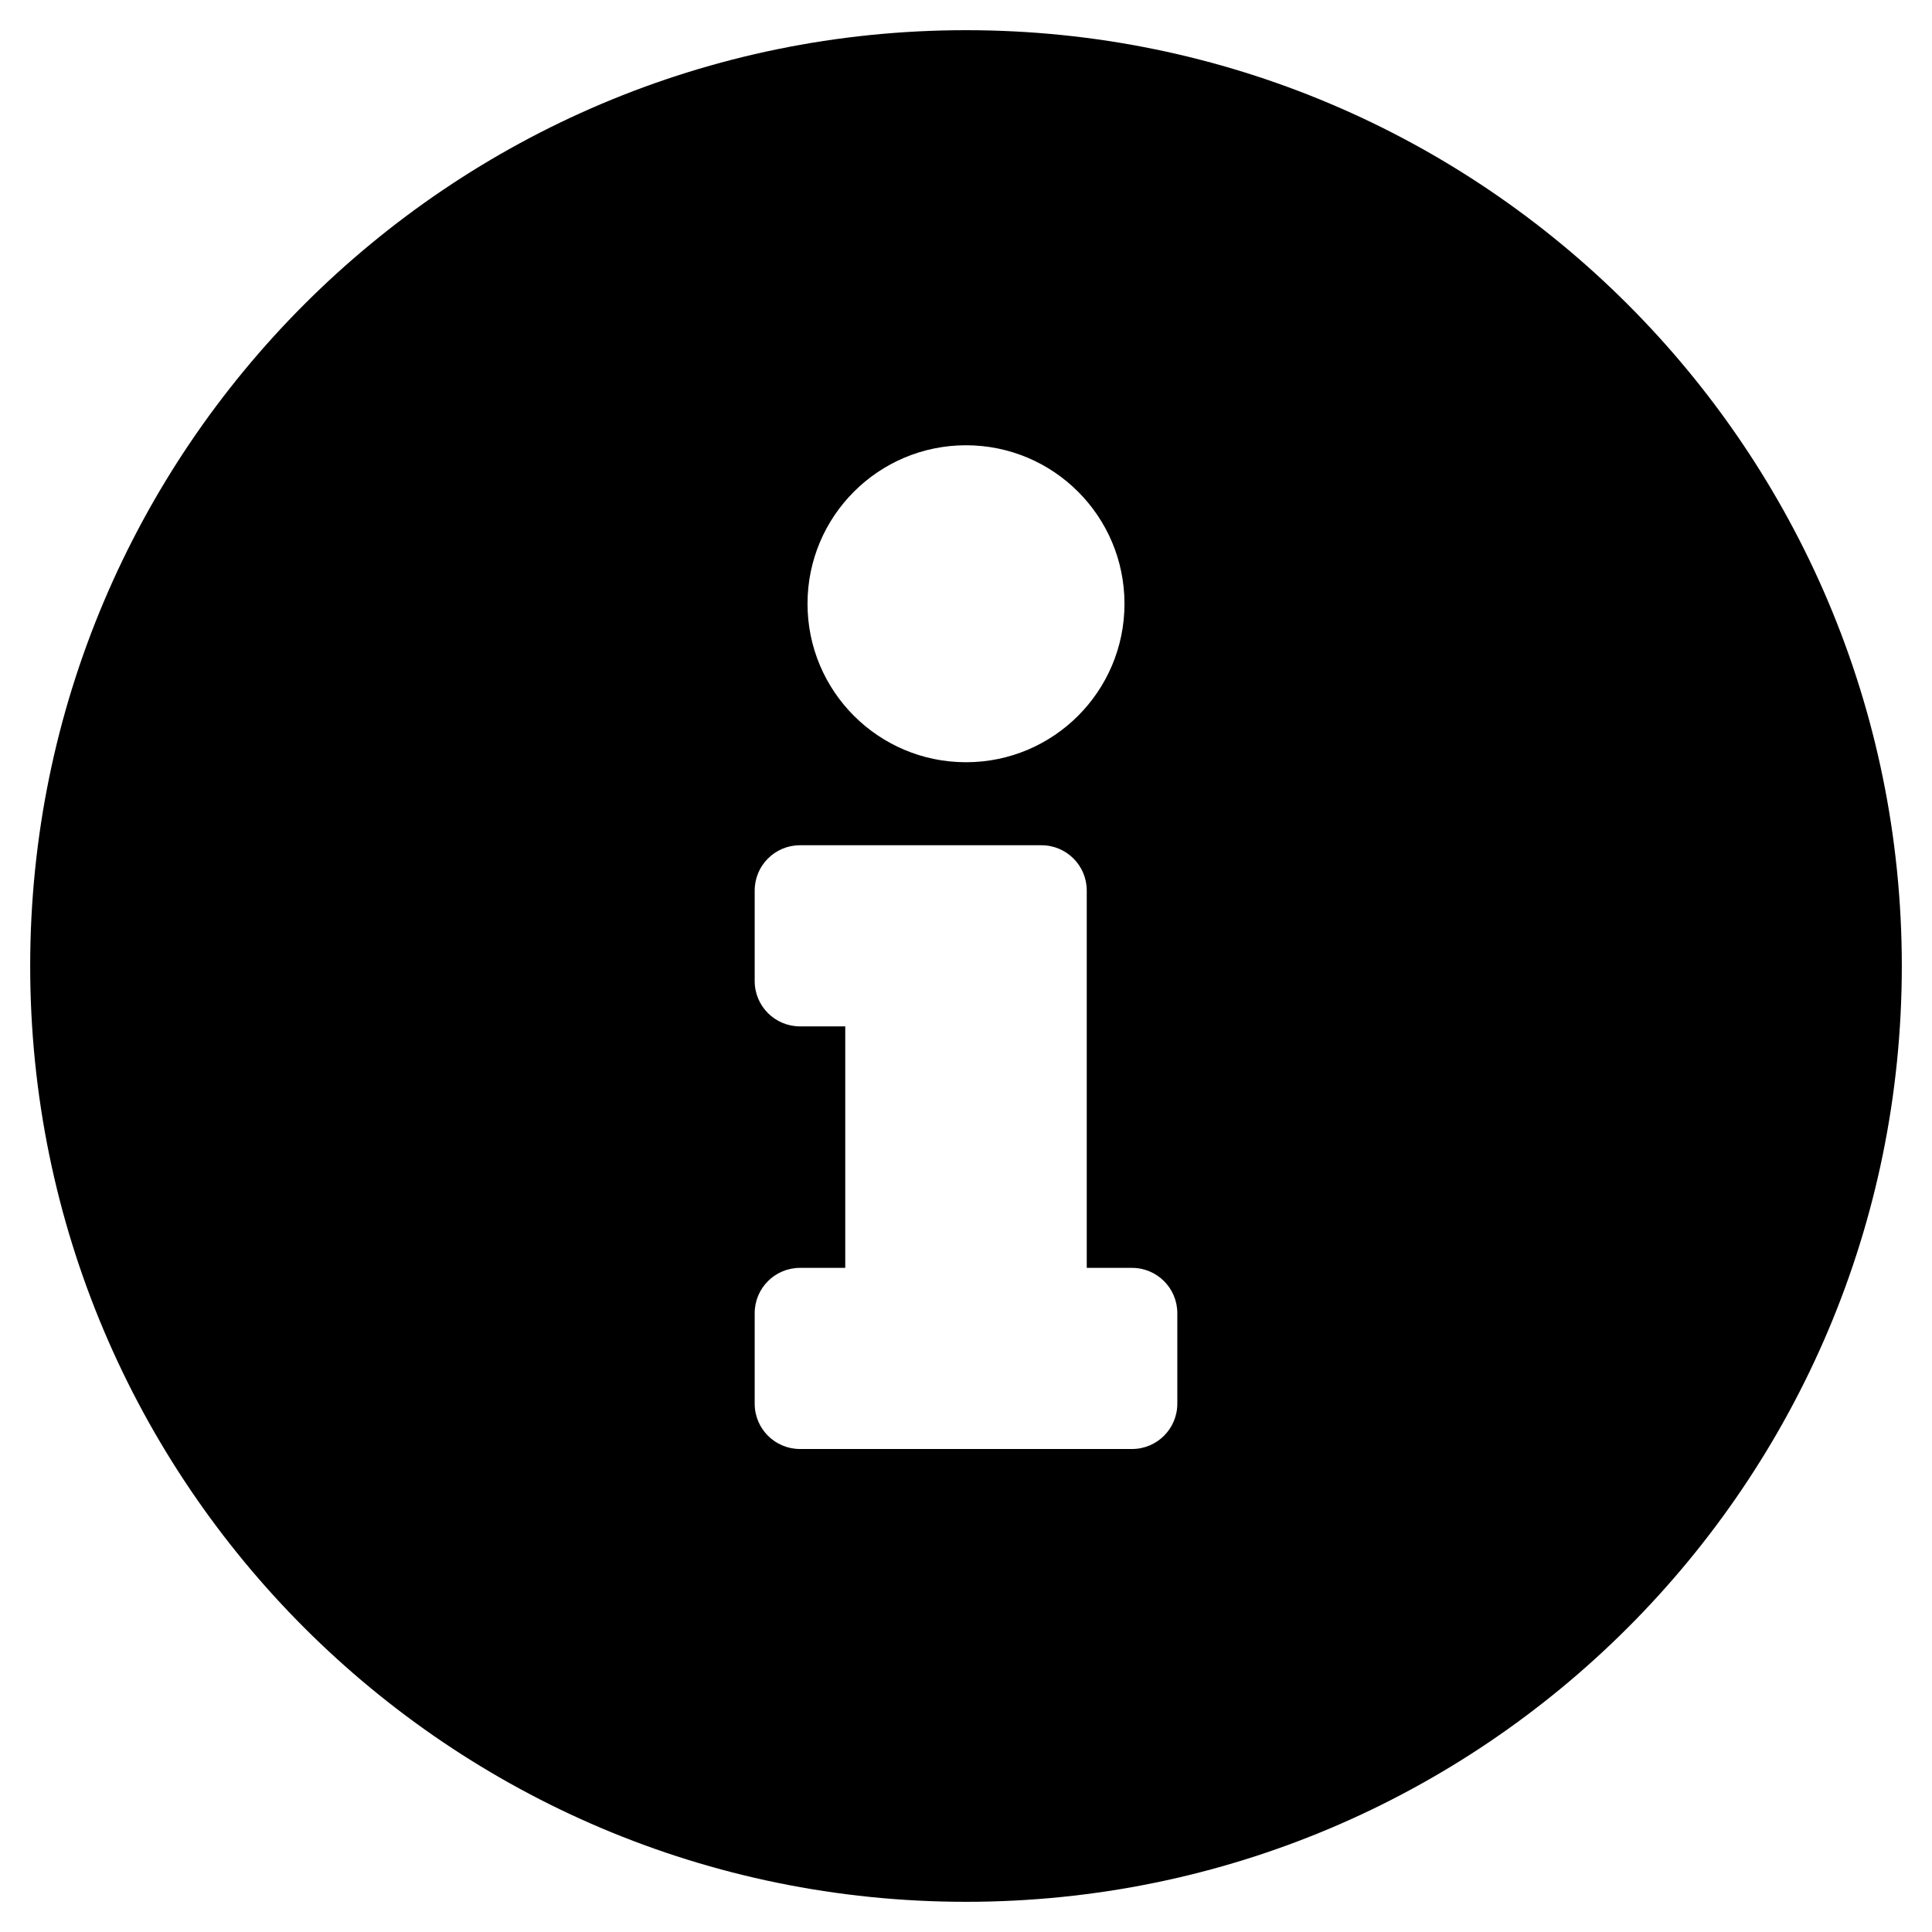
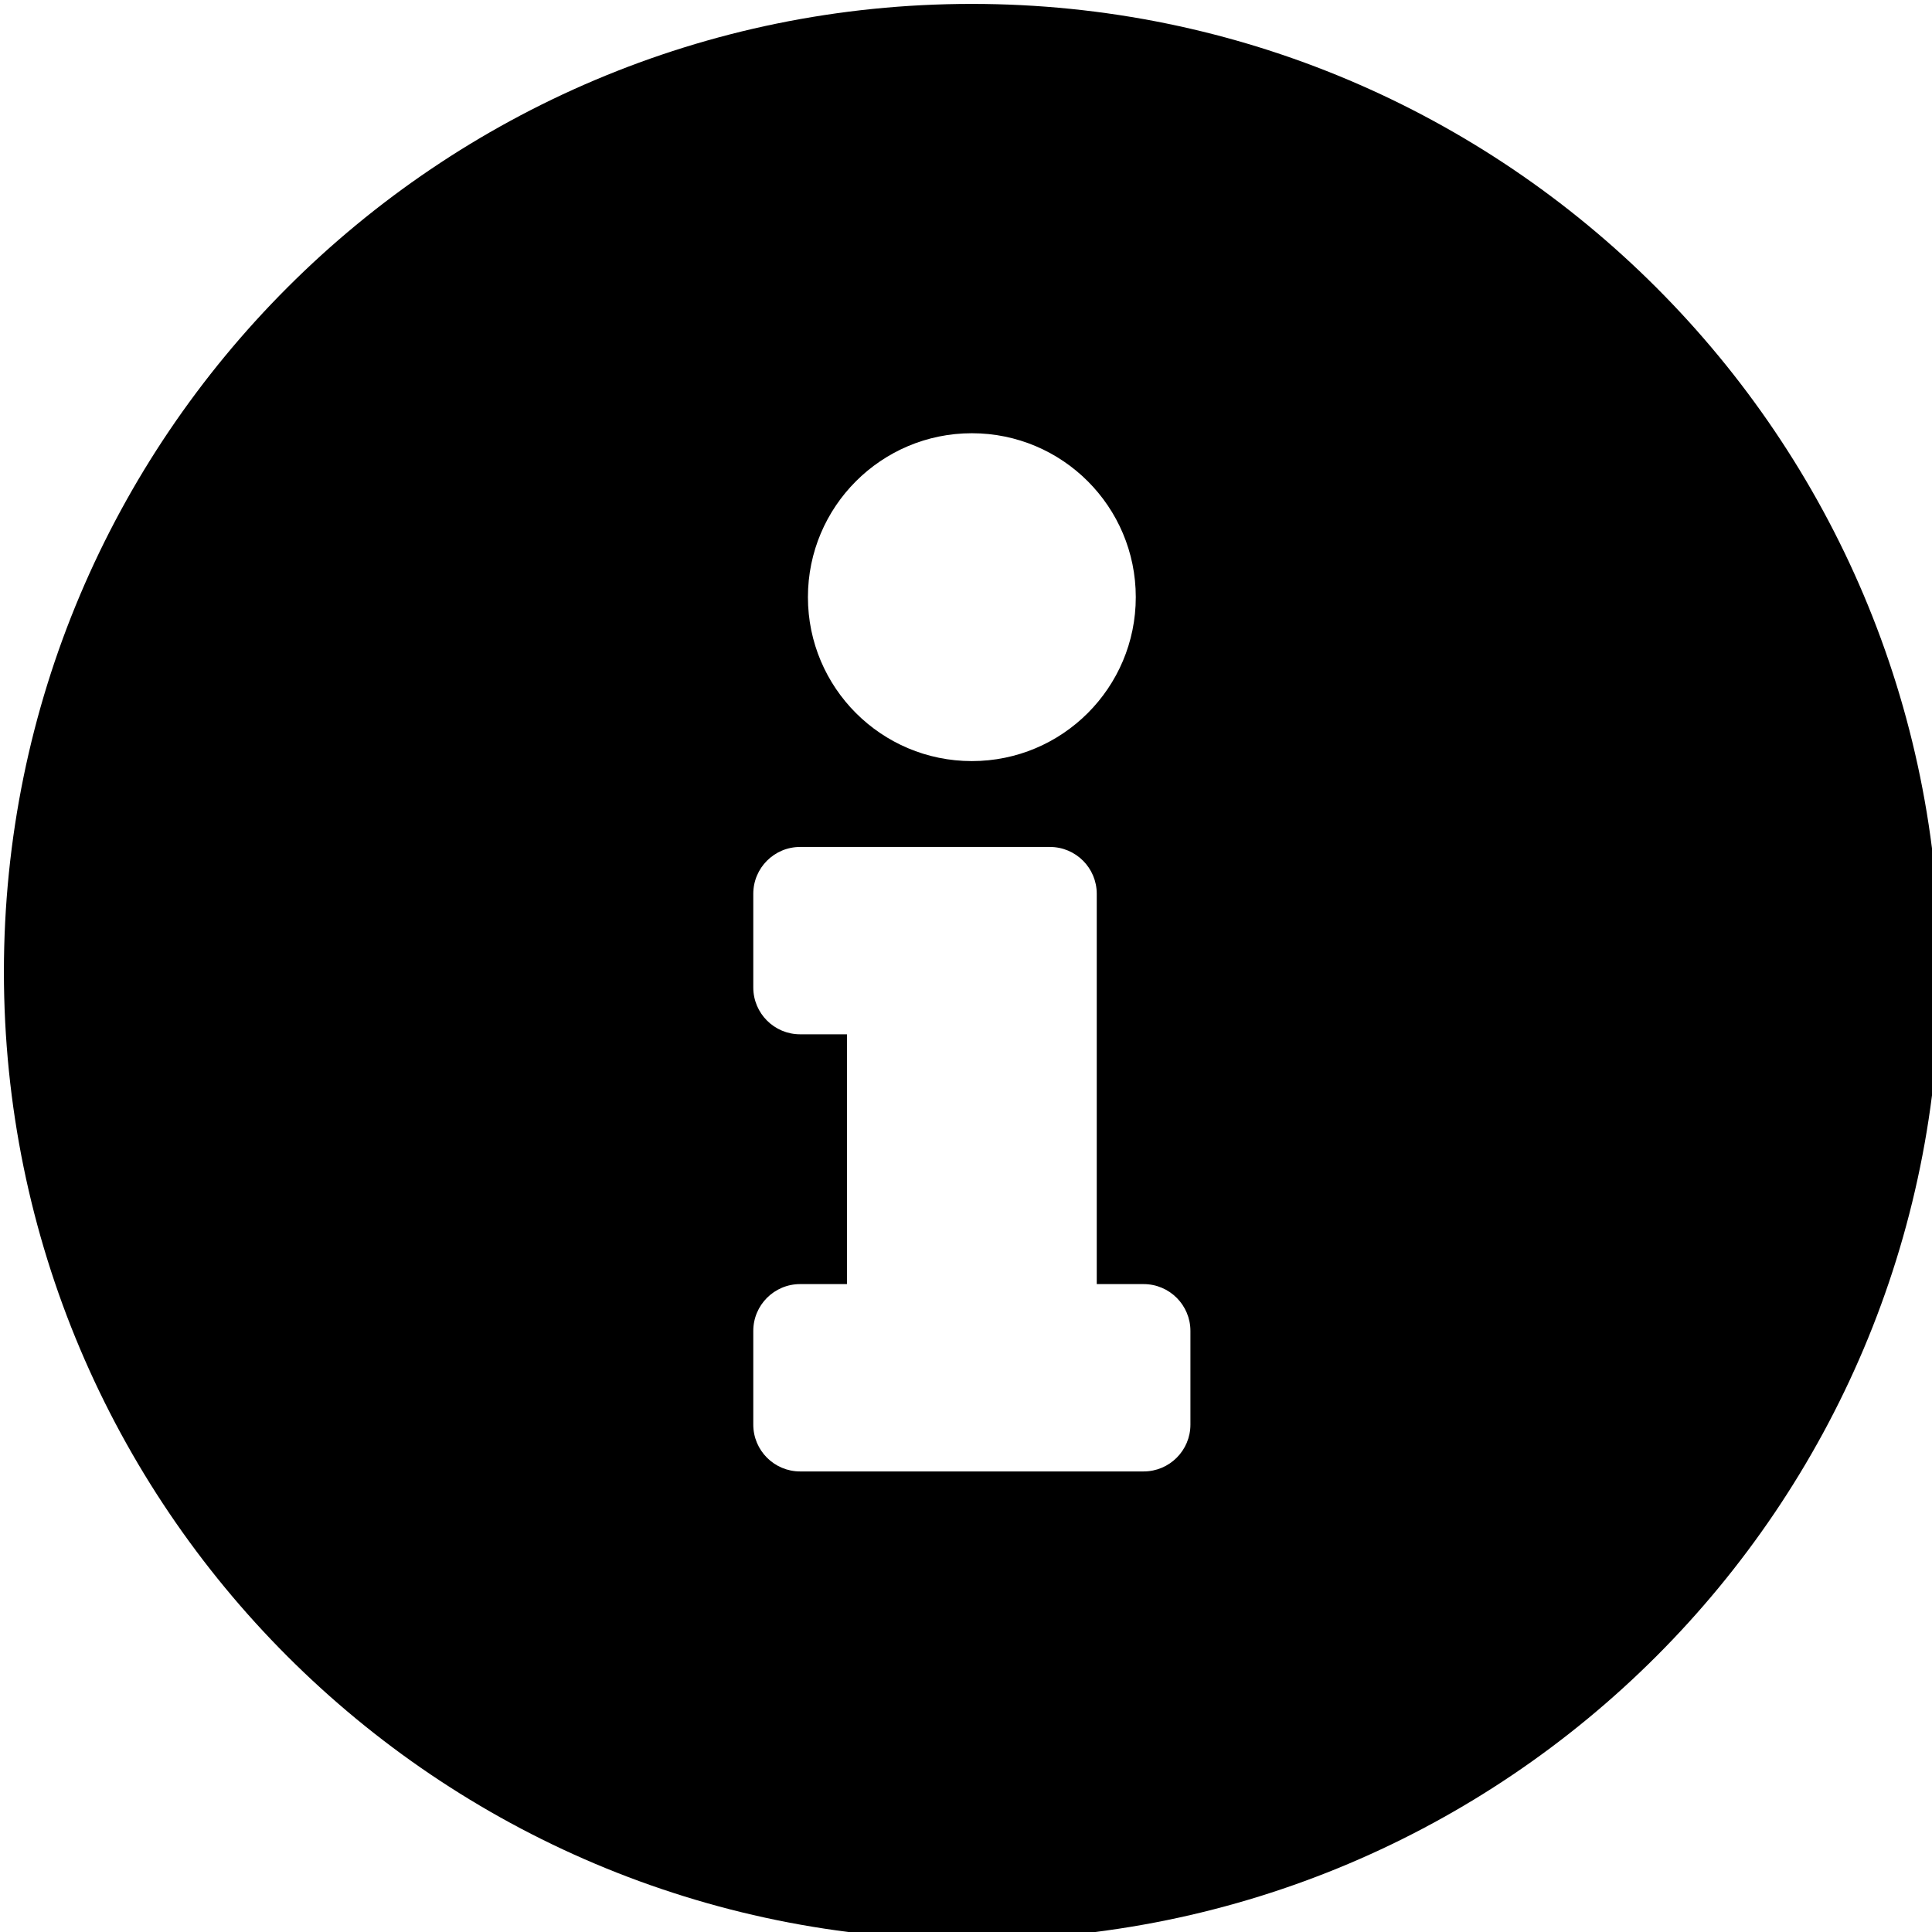
- <svg xmlns="http://www.w3.org/2000/svg" aria-hidden="true" focusable="false" data-prefix="fas" data-icon="info-circle" class="svg-inline--fa fa-info-circle fa-w-16" role="img" viewBox="0 0 512 512">
+ <svg xmlns="http://www.w3.org/2000/svg" aria-hidden="true" focusable="false" data-prefix="fas" data-icon="info-circle" class="svg-inline--fa fa-info-circle fa-w-16" role="img" viewBox="7 7 495 495">
  <path fill="currentColor" d="M256 8C119.043 8 8 119.083 8 256c0 136.997 111.043 248 248 248s248-111.003 248-248C504 119.083 392.957 8 256 8zm0 110c23.196 0 42 18.804 42 42s-18.804 42-42 42-42-18.804-42-42 18.804-42 42-42zm56 254c0 6.627-5.373 12-12 12h-88c-6.627 0-12-5.373-12-12v-24c0-6.627 5.373-12 12-12h12v-64h-12c-6.627 0-12-5.373-12-12v-24c0-6.627 5.373-12 12-12h64c6.627 0 12 5.373 12 12v100h12c6.627 0 12 5.373 12 12v24z" />
</svg>
